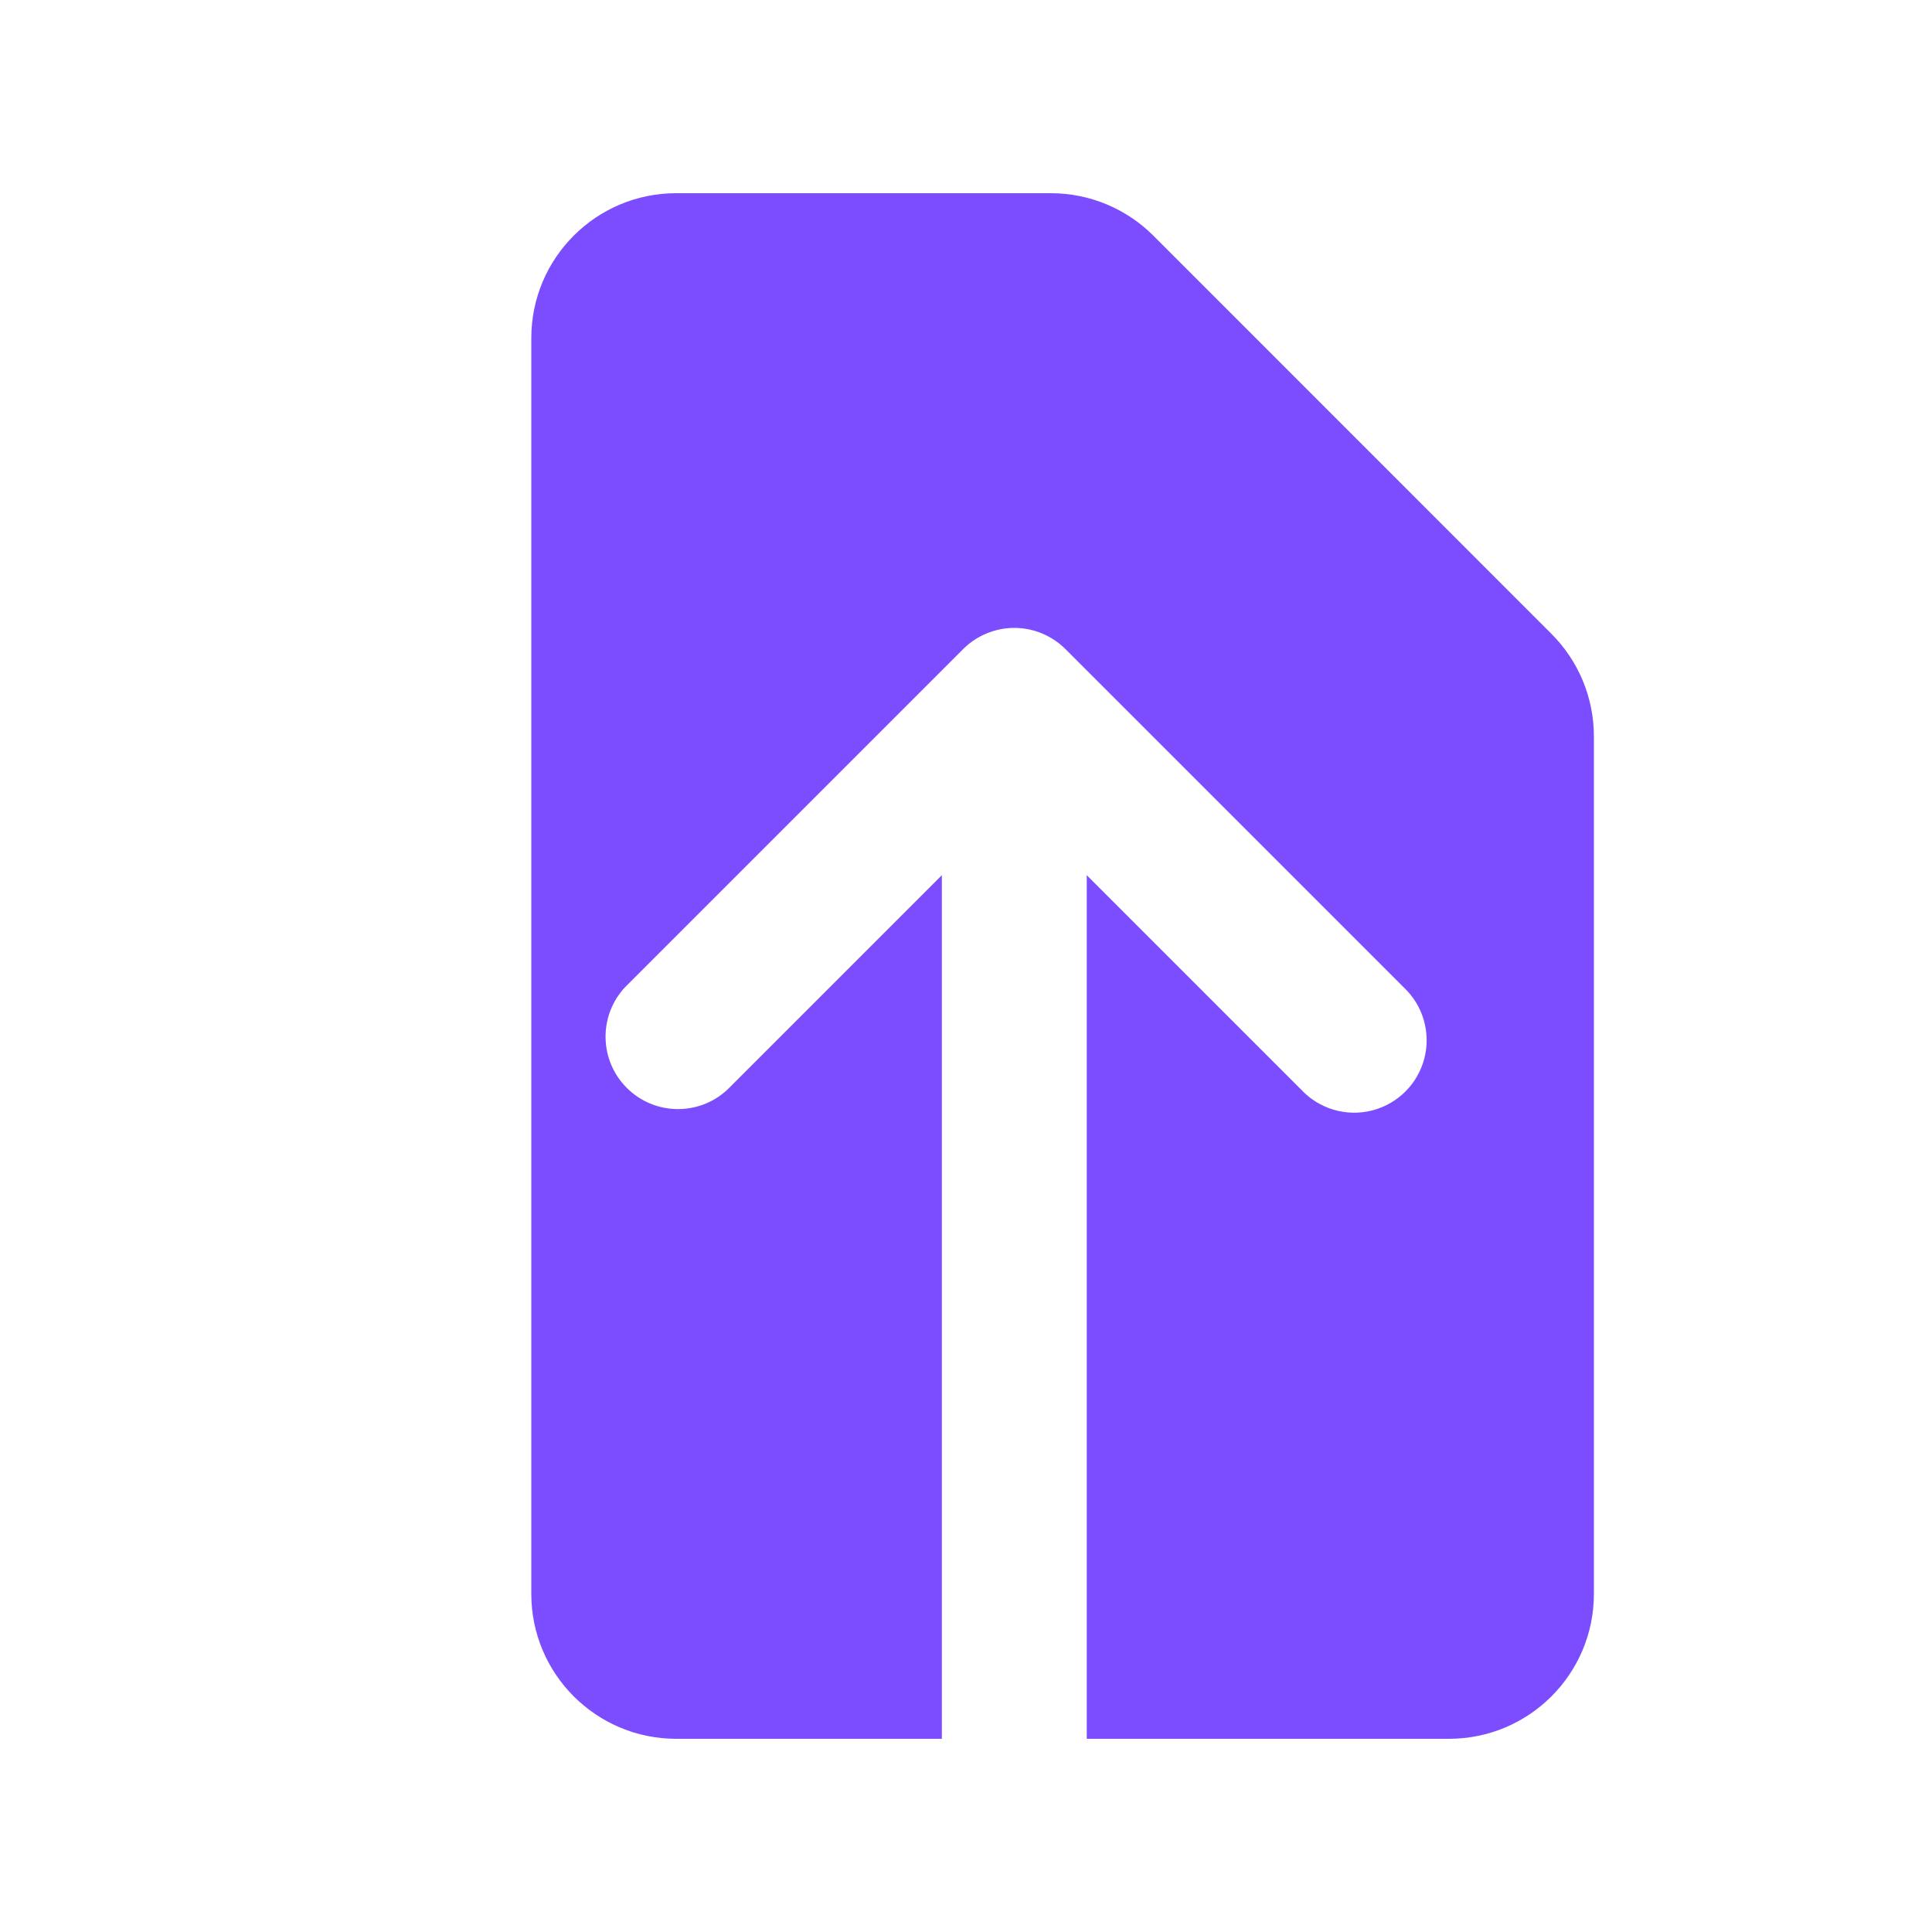
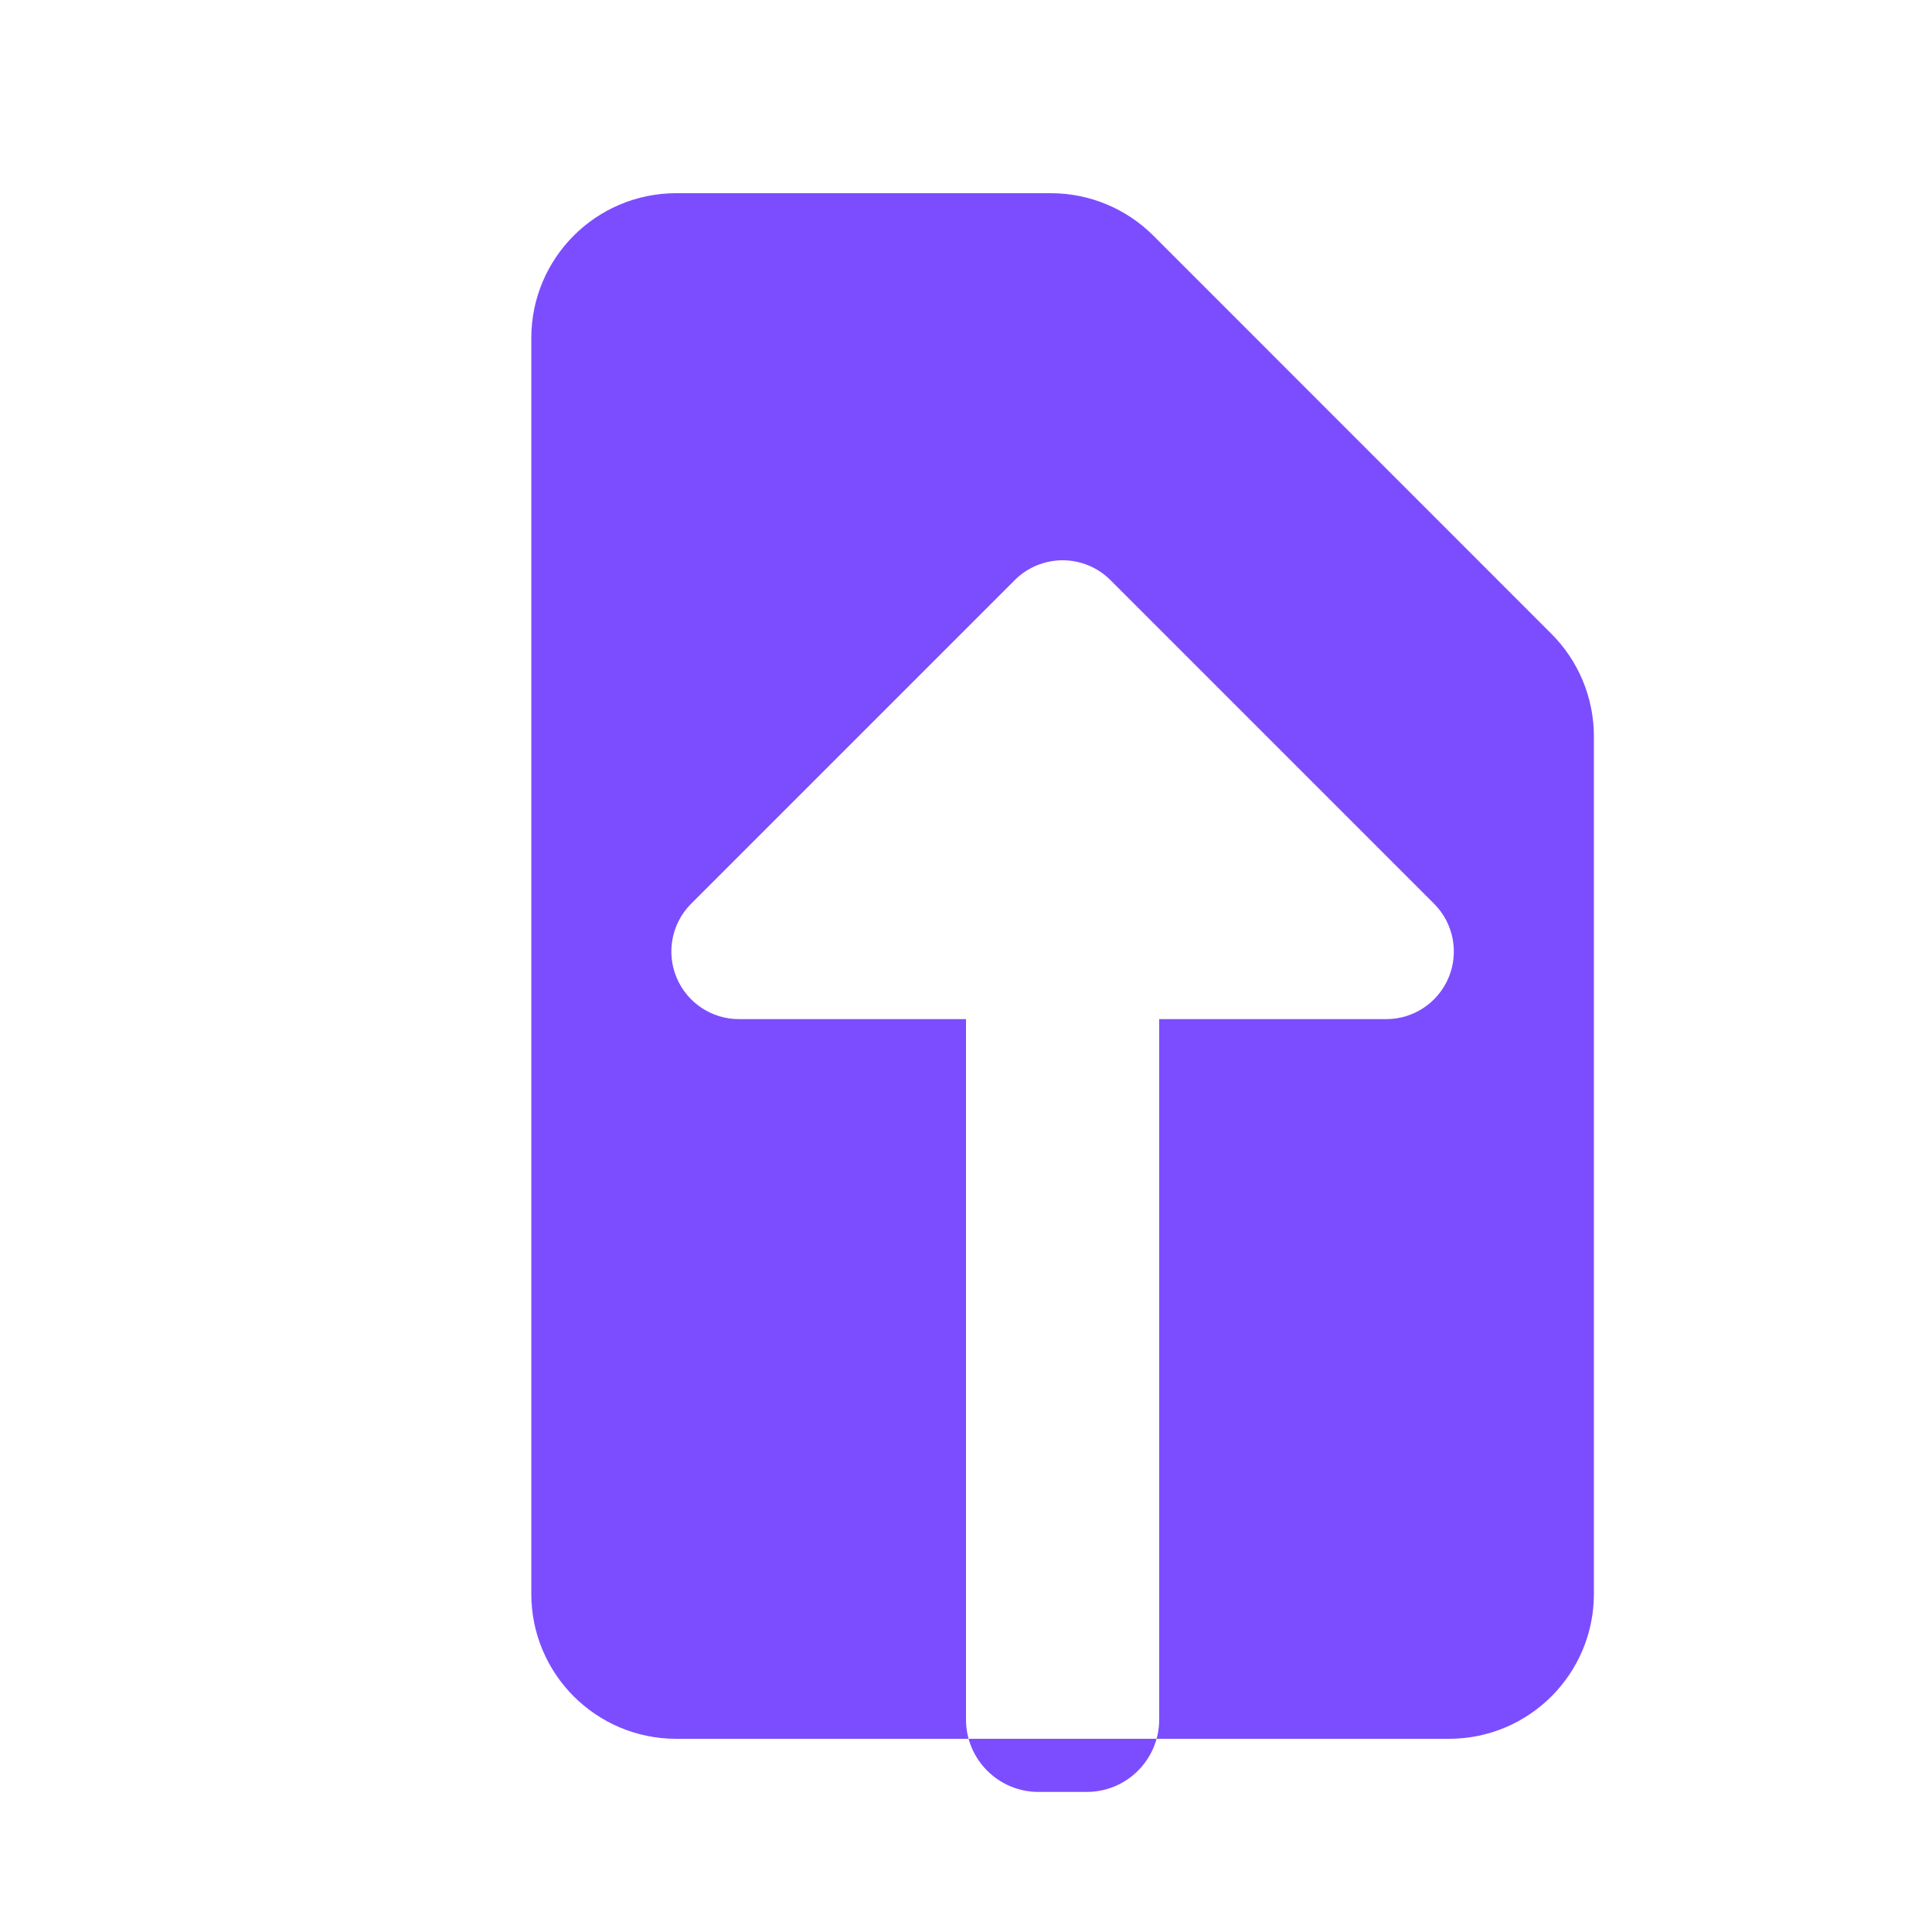
<svg xmlns="http://www.w3.org/2000/svg" width="100%" height="100%" preserveAspectRatio="xMidYMid meet" viewBox="0 0 20 20">
-   <path fill="#7C4DFF" fill-rule="evenodd" d="M7 2a1.5 1.5 0 0 0-1.5 1.5v13A1.5 1.5 0 0 0 7 18h8a1.5 1.5 0 0 0 1.5-1.5V7.621a1.5 1.5 0 0 0-.44-1.06L11.94 2.44A1.5 1.5 0 0 0 10.879 2zM10.5 6.5a.75.75 0 0 0-.53.22l-3.5 3.5a.75.75 0 0 0 1.06 1.06l2.22-2.22v8.94h1.5v-8.94l2.22 2.22a.75.75 0 1 0 1.06-1.06l-3.5-3.5a.75.75 0 0 0-.53-.22z" clip-rule="evenodd" />
+   <path fill="#7C4DFF" fill-rule="evenodd" d="M7 2a1.5 1.5 0 0 0-1.5 1.5v13A1.5 1.5 0 0 0 7 18h8a1.5 1.5 0 0 0 1.5-1.5V7.621a1.5 1.5 0 0 0-.44-1.06L11.94 2.44A1.5 1.5 0 0 0 10.879 2zM11 5.8a.7.7 0 0 0-.5.21l-3.35 3.35a.7.7 0 0 0 .5 1.19H10v7.25a.75.75 0 0 0 .75.75h.5a.75.75 0 0 0 .75-.75V10.55h2.35a.7.7 0 0 0 .5-1.19L11.5 6.01a.7.7 0 0 0-.5-.21z" clip-rule="evenodd" />
</svg>
